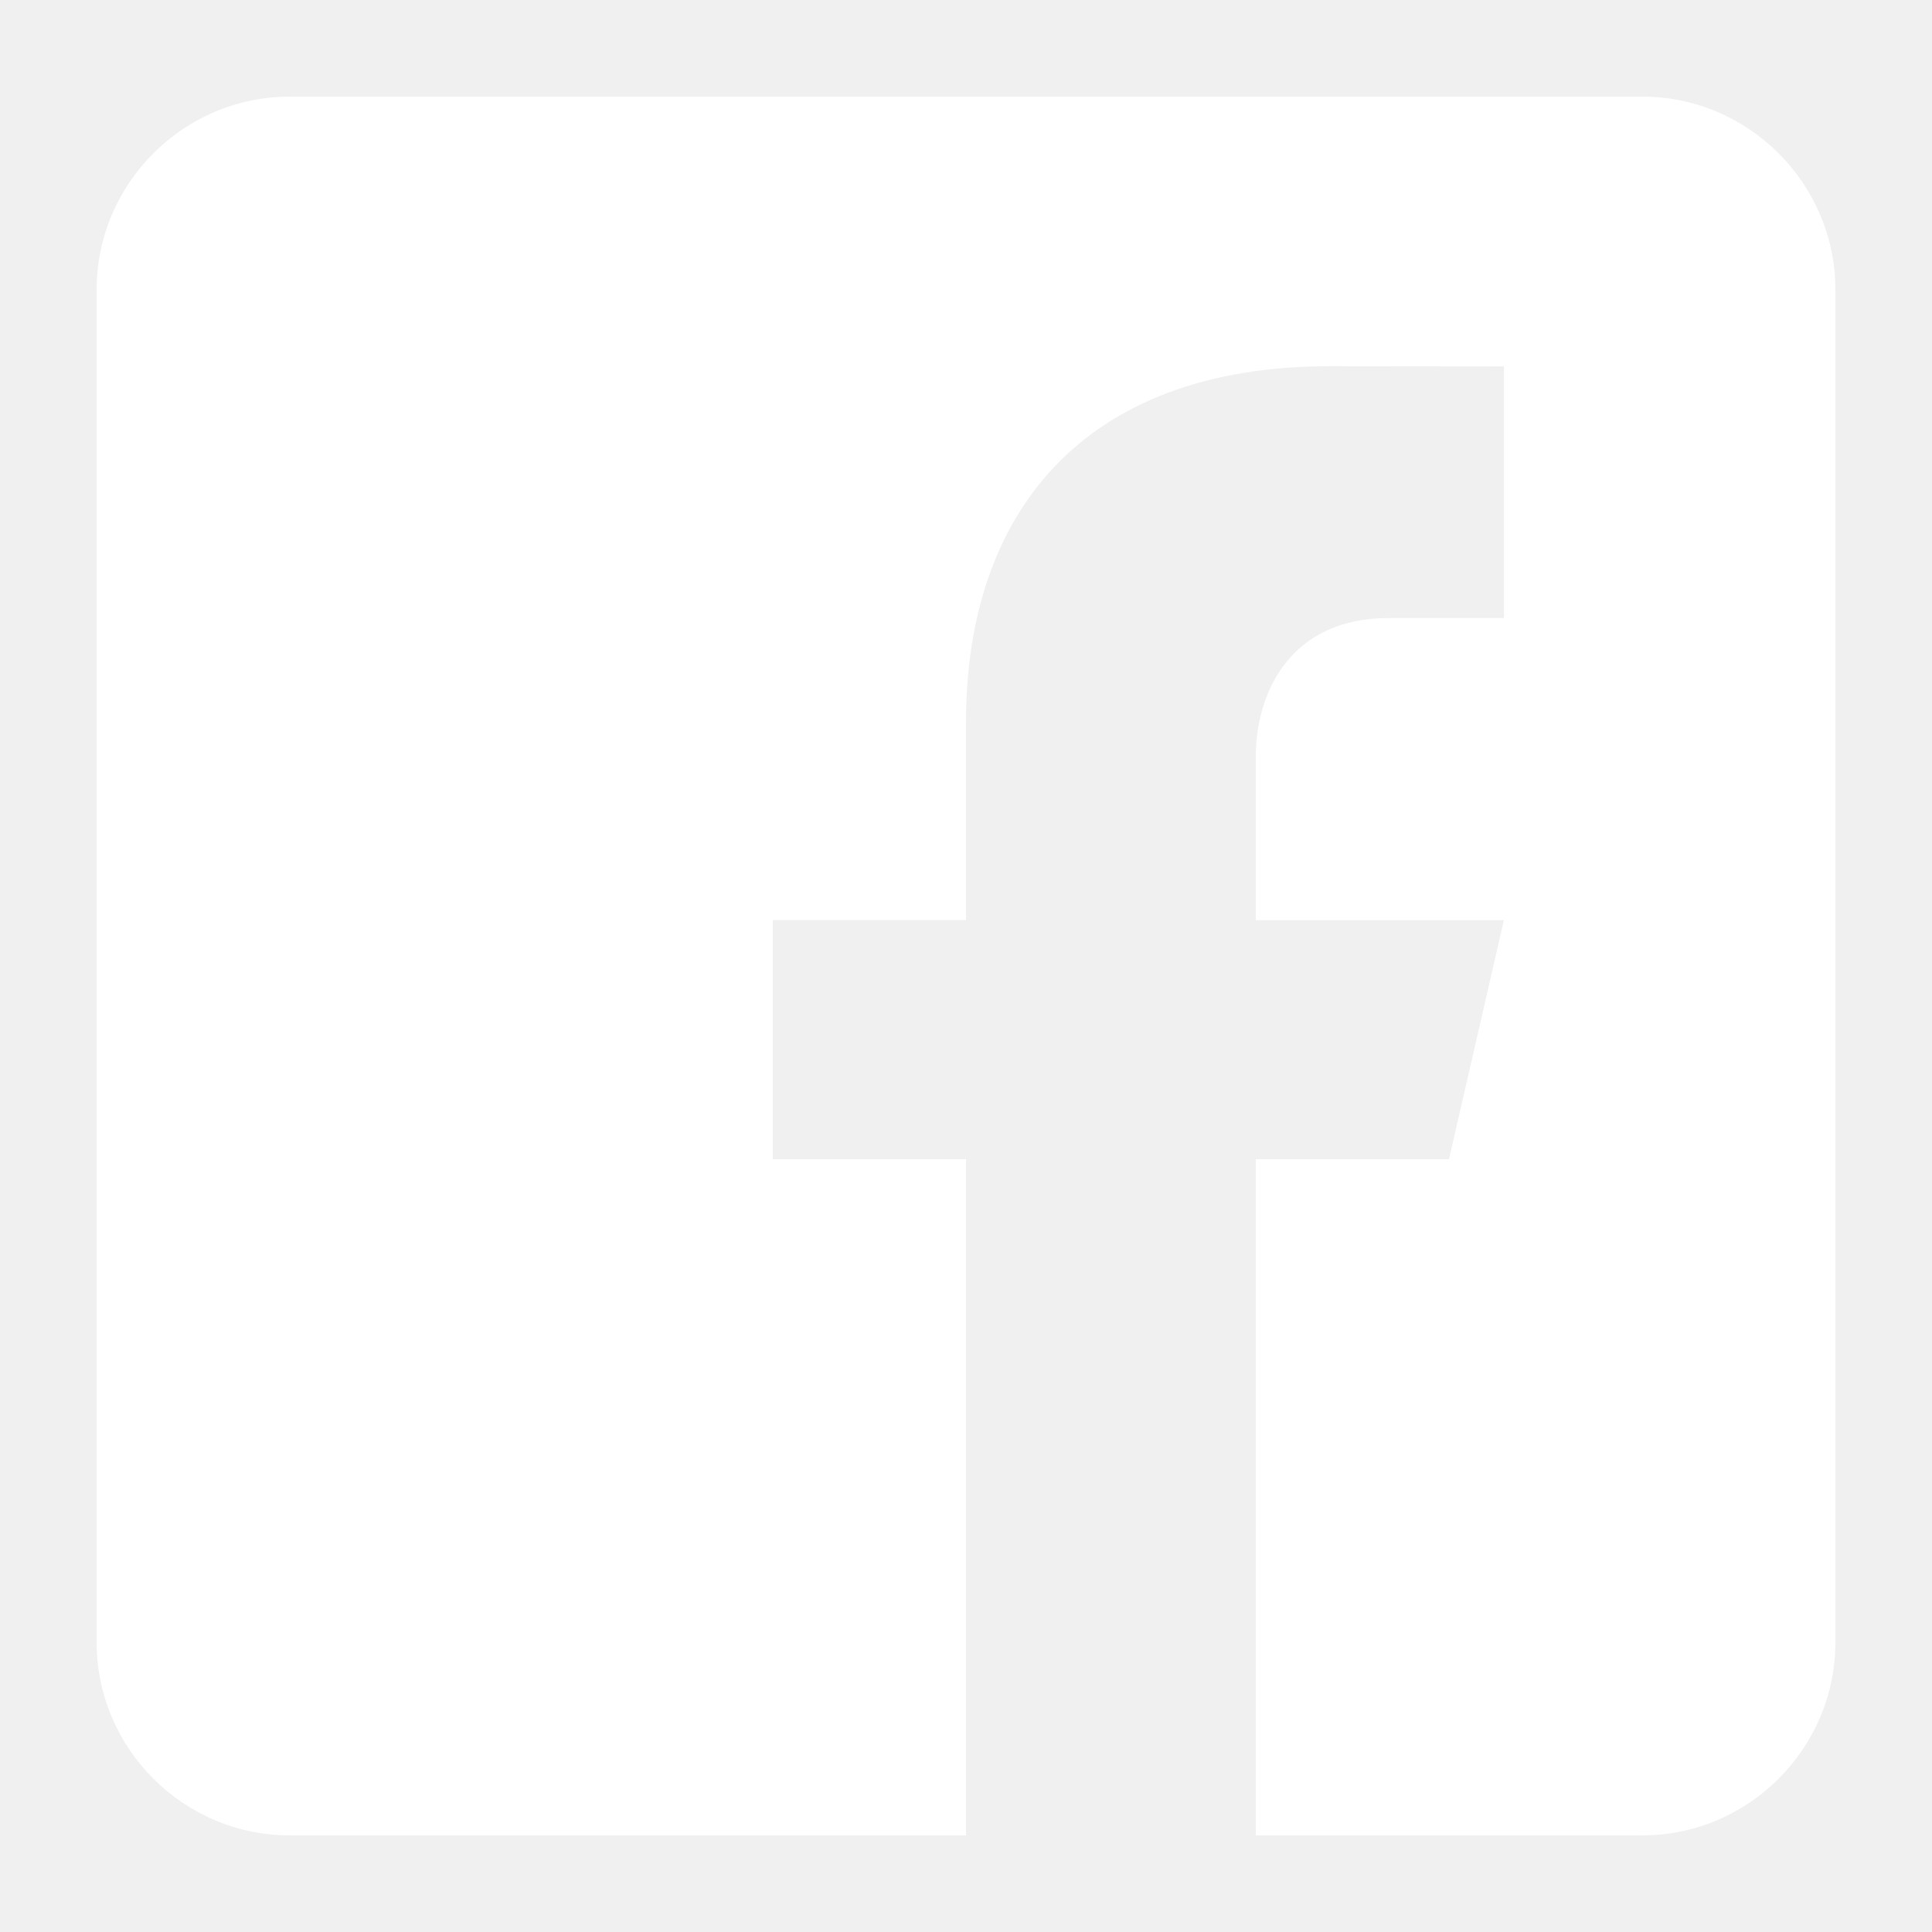
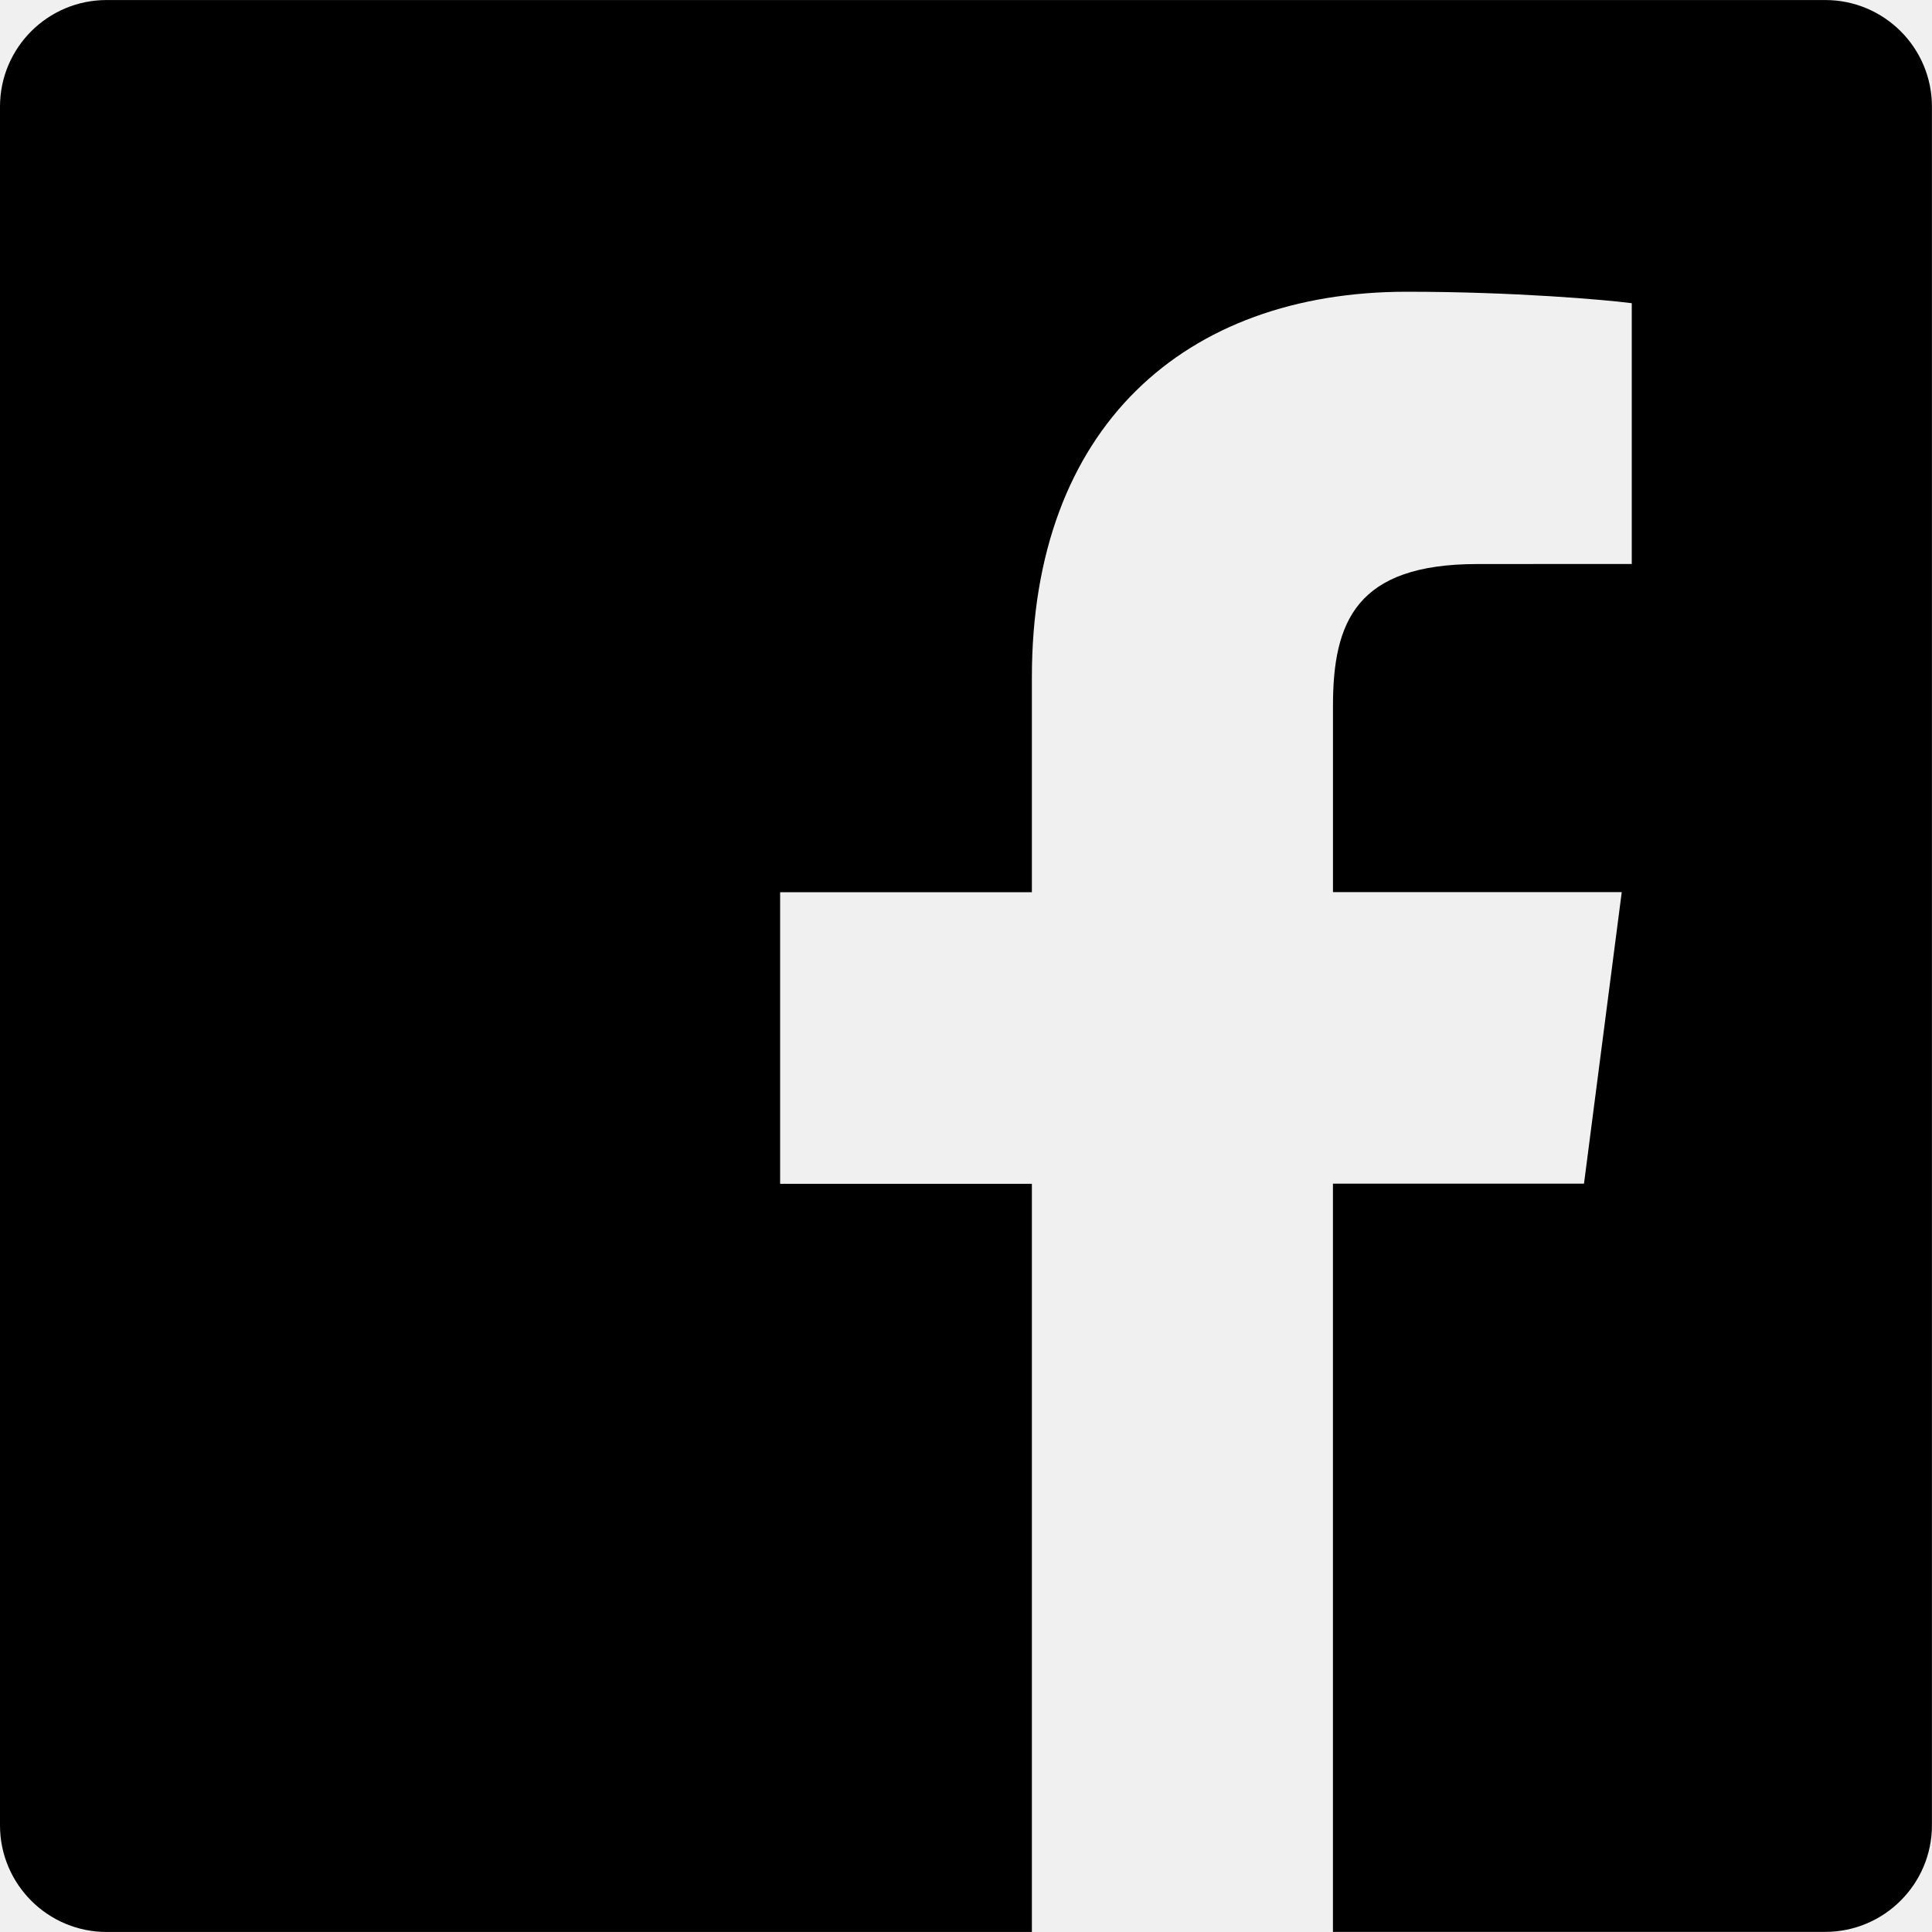
- <svg xmlns="http://www.w3.org/2000/svg" version="1.1" id="Facebook" x="0px" y="0px" viewBox="0 0 20 20" enable-background="new 0 0 20 20" xml:space="preserve">
-   <path fill="#FFFFFF" d="M17,1H3C1.9,1,1,1.9,1,3v14c0,1.101,0.9,2,2,2h7v-7H8V9.525h2v-2.05c0-2.164,1.212-3.684,3.766-3.684  l1.803,0.002v2.605h-1.197C13.378,6.398,13,7.144,13,7.836v1.69h2.568L15,12h-2v7h4c1.1,0,2-0.899,2-2V3C19,1.9,18.1,1,17,1z" />
+ <svg xmlns="http://www.w3.org/2000/svg" version="1.1" id="Capa_1" x="0px" y="0px" width="60.734px" height="60.733px" viewBox="0 0 60.734 60.733" style="enable-background:new 0 0 60.734 60.733;" xml:space="preserve">
+   <g>
+     <path d="M57.378,0.001H3.352C1.502,0.001,0,1.5,0,3.353v54.026c0,1.853,1.502,3.354,3.352,3.354h29.086V37.214h-7.914v-9.167h7.914   v-6.76c0-7.843,4.789-12.116,11.787-12.116c3.355,0,6.232,0.251,7.071,0.36v8.198l-4.854,0.002c-3.805,0-4.539,1.809-4.539,4.462   v5.851h9.078l-1.187,9.166h-7.892v23.52h15.475c1.852,0,3.355-1.503,3.355-3.351V3.351C60.731,1.5,59.23,0.001,57.378,0.001z" />
+   </g>
+   <g>
+ </g>
+   <g>
+ </g>
+   <g>
+ </g>
+   <g>
+ </g>
+   <g>
+ </g>
+   <g>
+ </g>
+   <g>
+ </g>
+   <g>
+ </g>
+   <g>
+ </g>
+   <g>
+ </g>
+   <g>
+ </g>
+   <g>
+ </g>
+   <g>
+ </g>
+   <g>
+ </g>
+   <g>
+ </g>
</svg>
